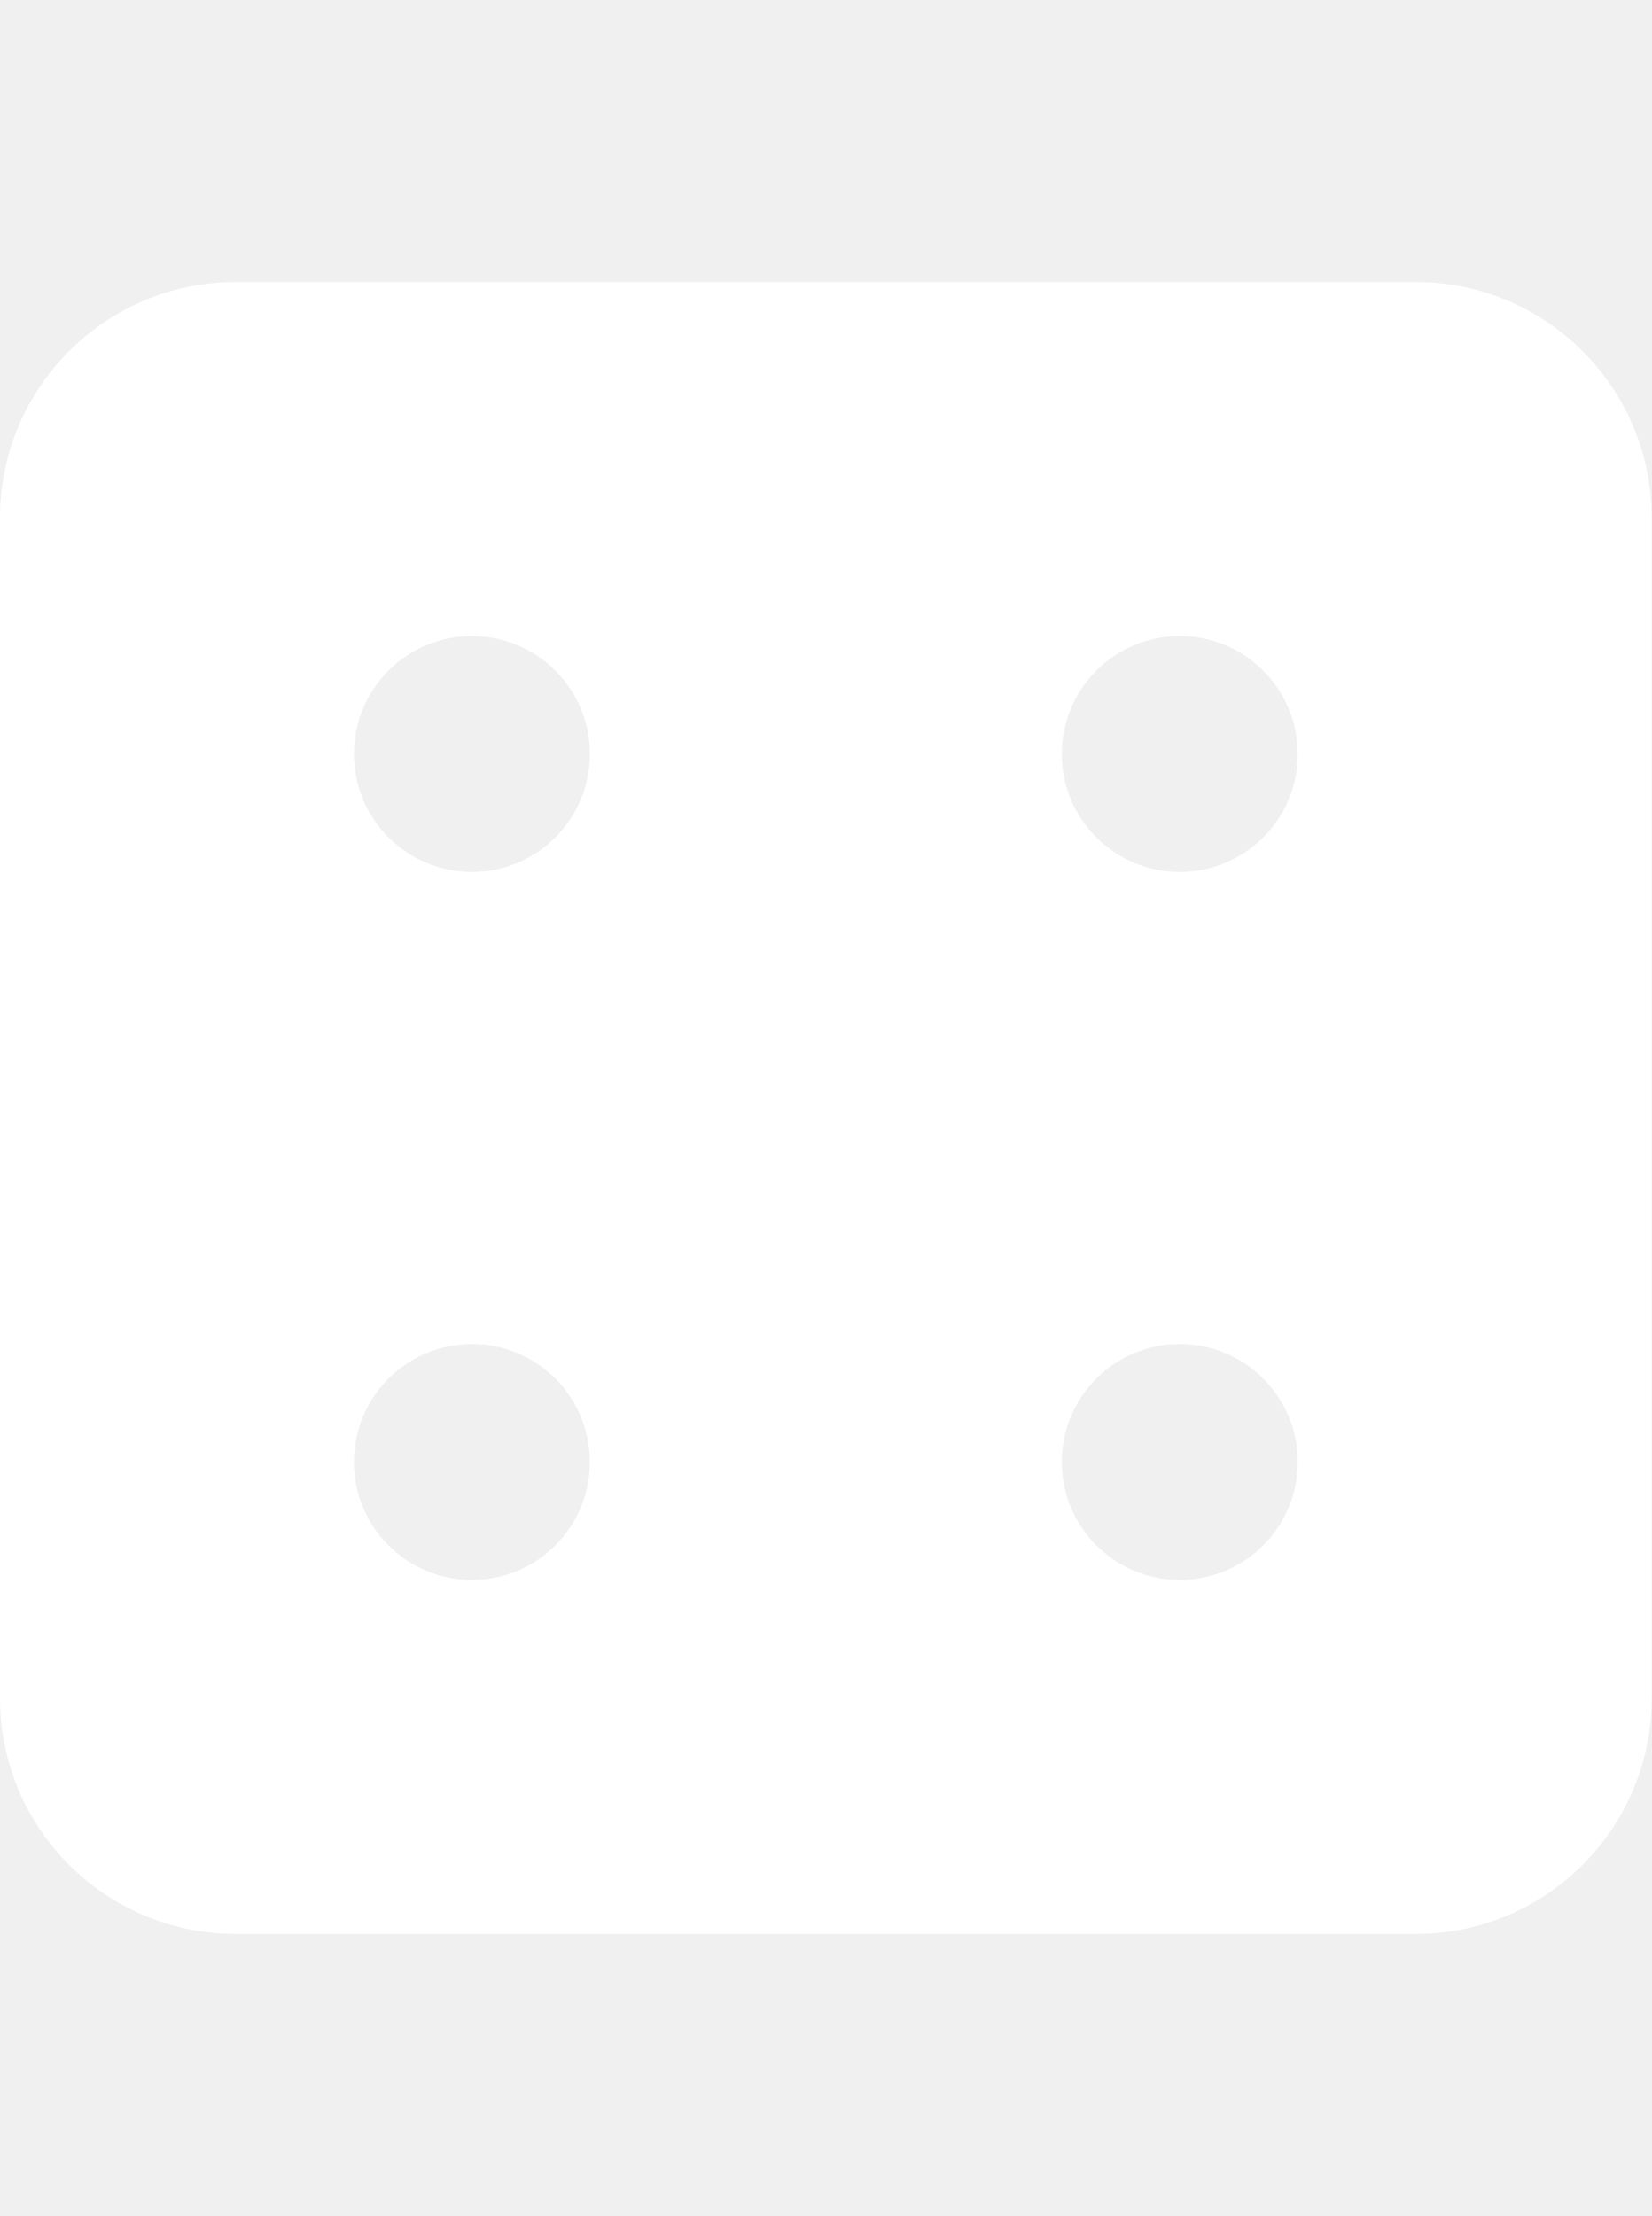
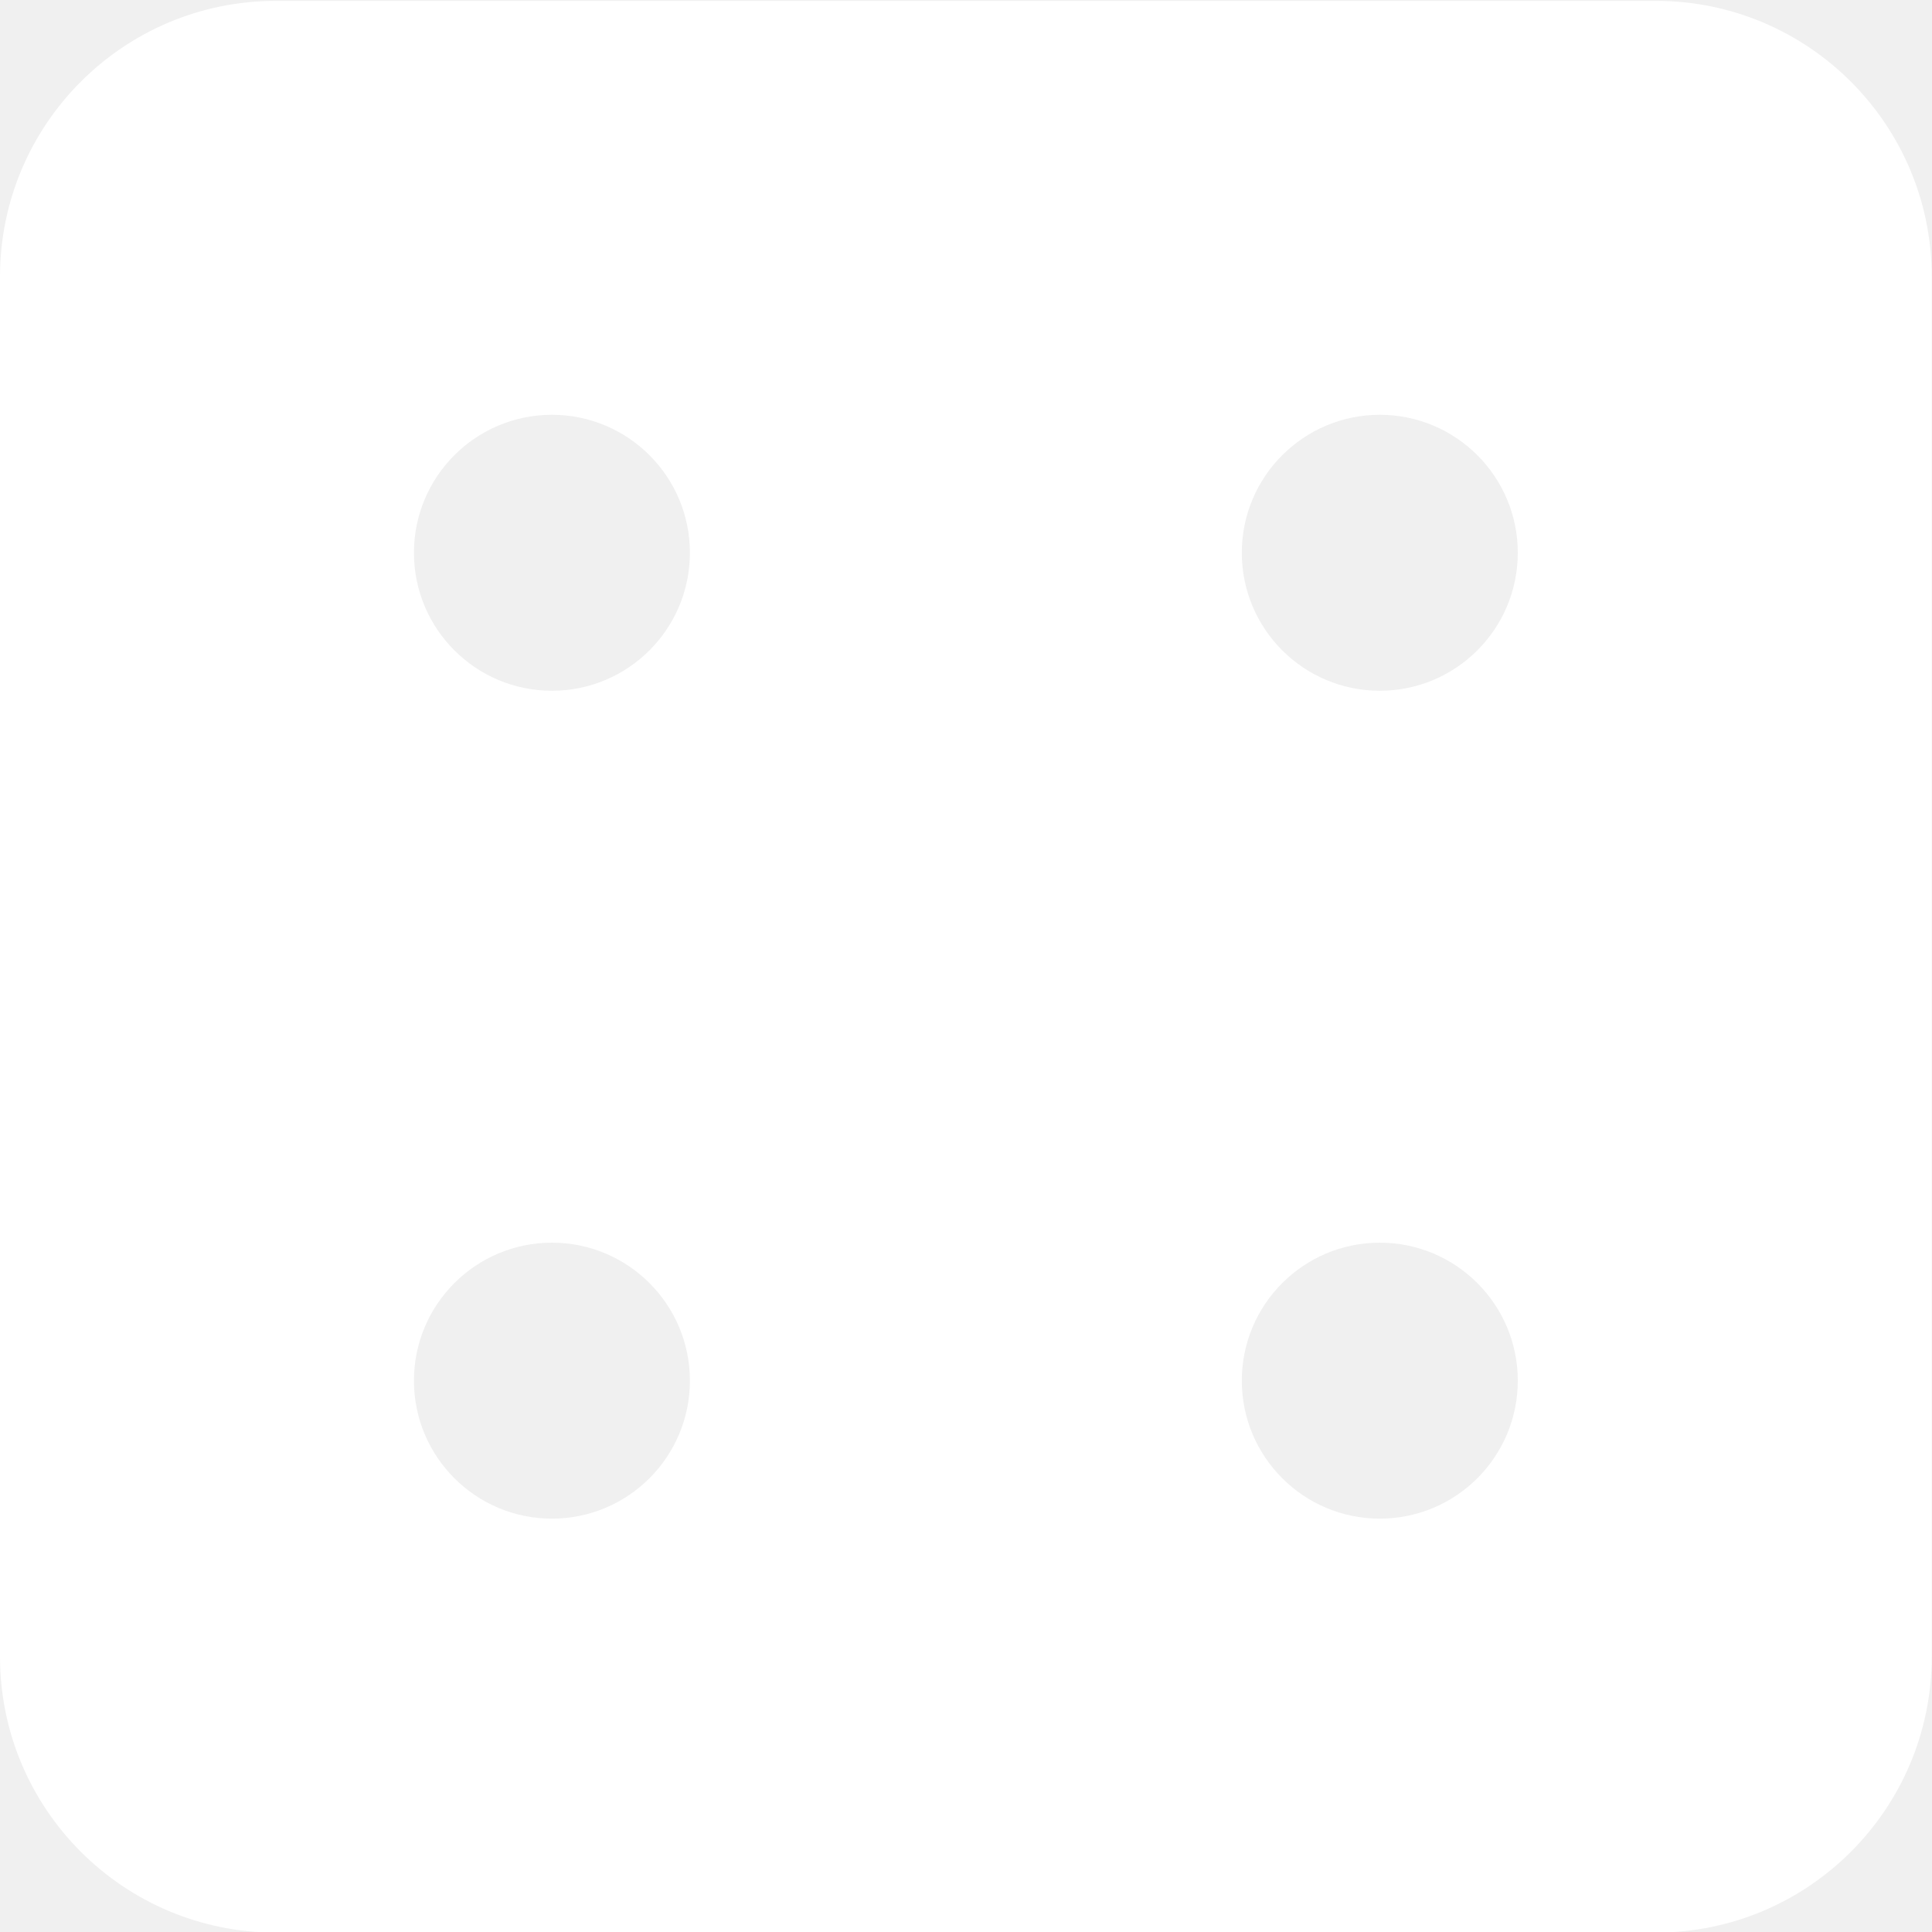
- <svg xmlns="http://www.w3.org/2000/svg" version="1.1" id="Layer_1" x="0px" y="0px" width="232.44px" height="311.811px" viewBox="0 0 232.44 311.811" enable-background="new 0 0 232.44 311.811" xml:space="preserve">
-   <path fill="#FFFFFF" d="M199.234,39.685H33.206C14.865,39.685,0,54.55,0,72.89V238.92c0,18.341,14.865,33.205,33.206,33.205h166.029  c18.341,0,33.206-14.864,33.206-33.205V72.89C232.44,54.55,217.575,39.685,199.234,39.685z M66.412,222.316  c-9.168,0-16.603-7.435-16.603-16.603s7.435-16.603,16.603-16.603c9.167,0,16.603,7.435,16.603,16.603  S75.579,222.316,66.412,222.316z M66.412,122.699c-9.168,0-16.603-7.435-16.603-16.603s7.435-16.603,16.603-16.603  c9.167,0,16.603,7.435,16.603,16.603S75.579,122.699,66.412,122.699z M166.028,222.316c-9.168,0-16.603-7.435-16.603-16.603  s7.435-16.603,16.603-16.603s16.604,7.435,16.604,16.603S175.196,222.316,166.028,222.316z M166.028,122.699  c-9.168,0-16.603-7.435-16.603-16.603s7.435-16.603,16.603-16.603s16.604,7.435,16.604,16.603S175.196,122.699,166.028,122.699z" />
+ <svg xmlns="http://www.w3.org/2000/svg" version="1.1" id="Layer_1" x="0px" y="0px" width="232.44px" height="232.473px" viewBox="0 39.581 232.44 232.473" enable-background="new 0 39.581 232.44 232.473" xml:space="preserve">
+   <path fill="#FFFFFF" d="M199.233,39.685H33.206C14.865,39.685,0,54.55,0,72.89v166.03c0,18.341,14.865,33.205,33.206,33.205h166.029  c18.341,0,33.205-14.864,33.205-33.205V72.89C232.44,54.55,217.575,39.685,199.233,39.685z M66.412,222.316  c-9.168,0-16.603-7.435-16.603-16.603s7.435-16.604,16.603-16.604c9.167,0,16.603,7.436,16.603,16.604  S75.579,222.316,66.412,222.316z M66.412,122.699c-9.168,0-16.603-7.436-16.603-16.604s7.435-16.603,16.603-16.603  c9.167,0,16.603,7.435,16.603,16.603S75.579,122.699,66.412,122.699z M166.028,222.316c-9.168,0-16.604-7.435-16.604-16.603  s7.436-16.604,16.604-16.604s16.604,7.436,16.604,16.604S175.196,222.316,166.028,222.316z M166.028,122.699  c-9.168,0-16.604-7.436-16.604-16.604s7.436-16.603,16.604-16.603s16.604,7.435,16.604,16.603S175.196,122.699,166.028,122.699z" />
</svg>
